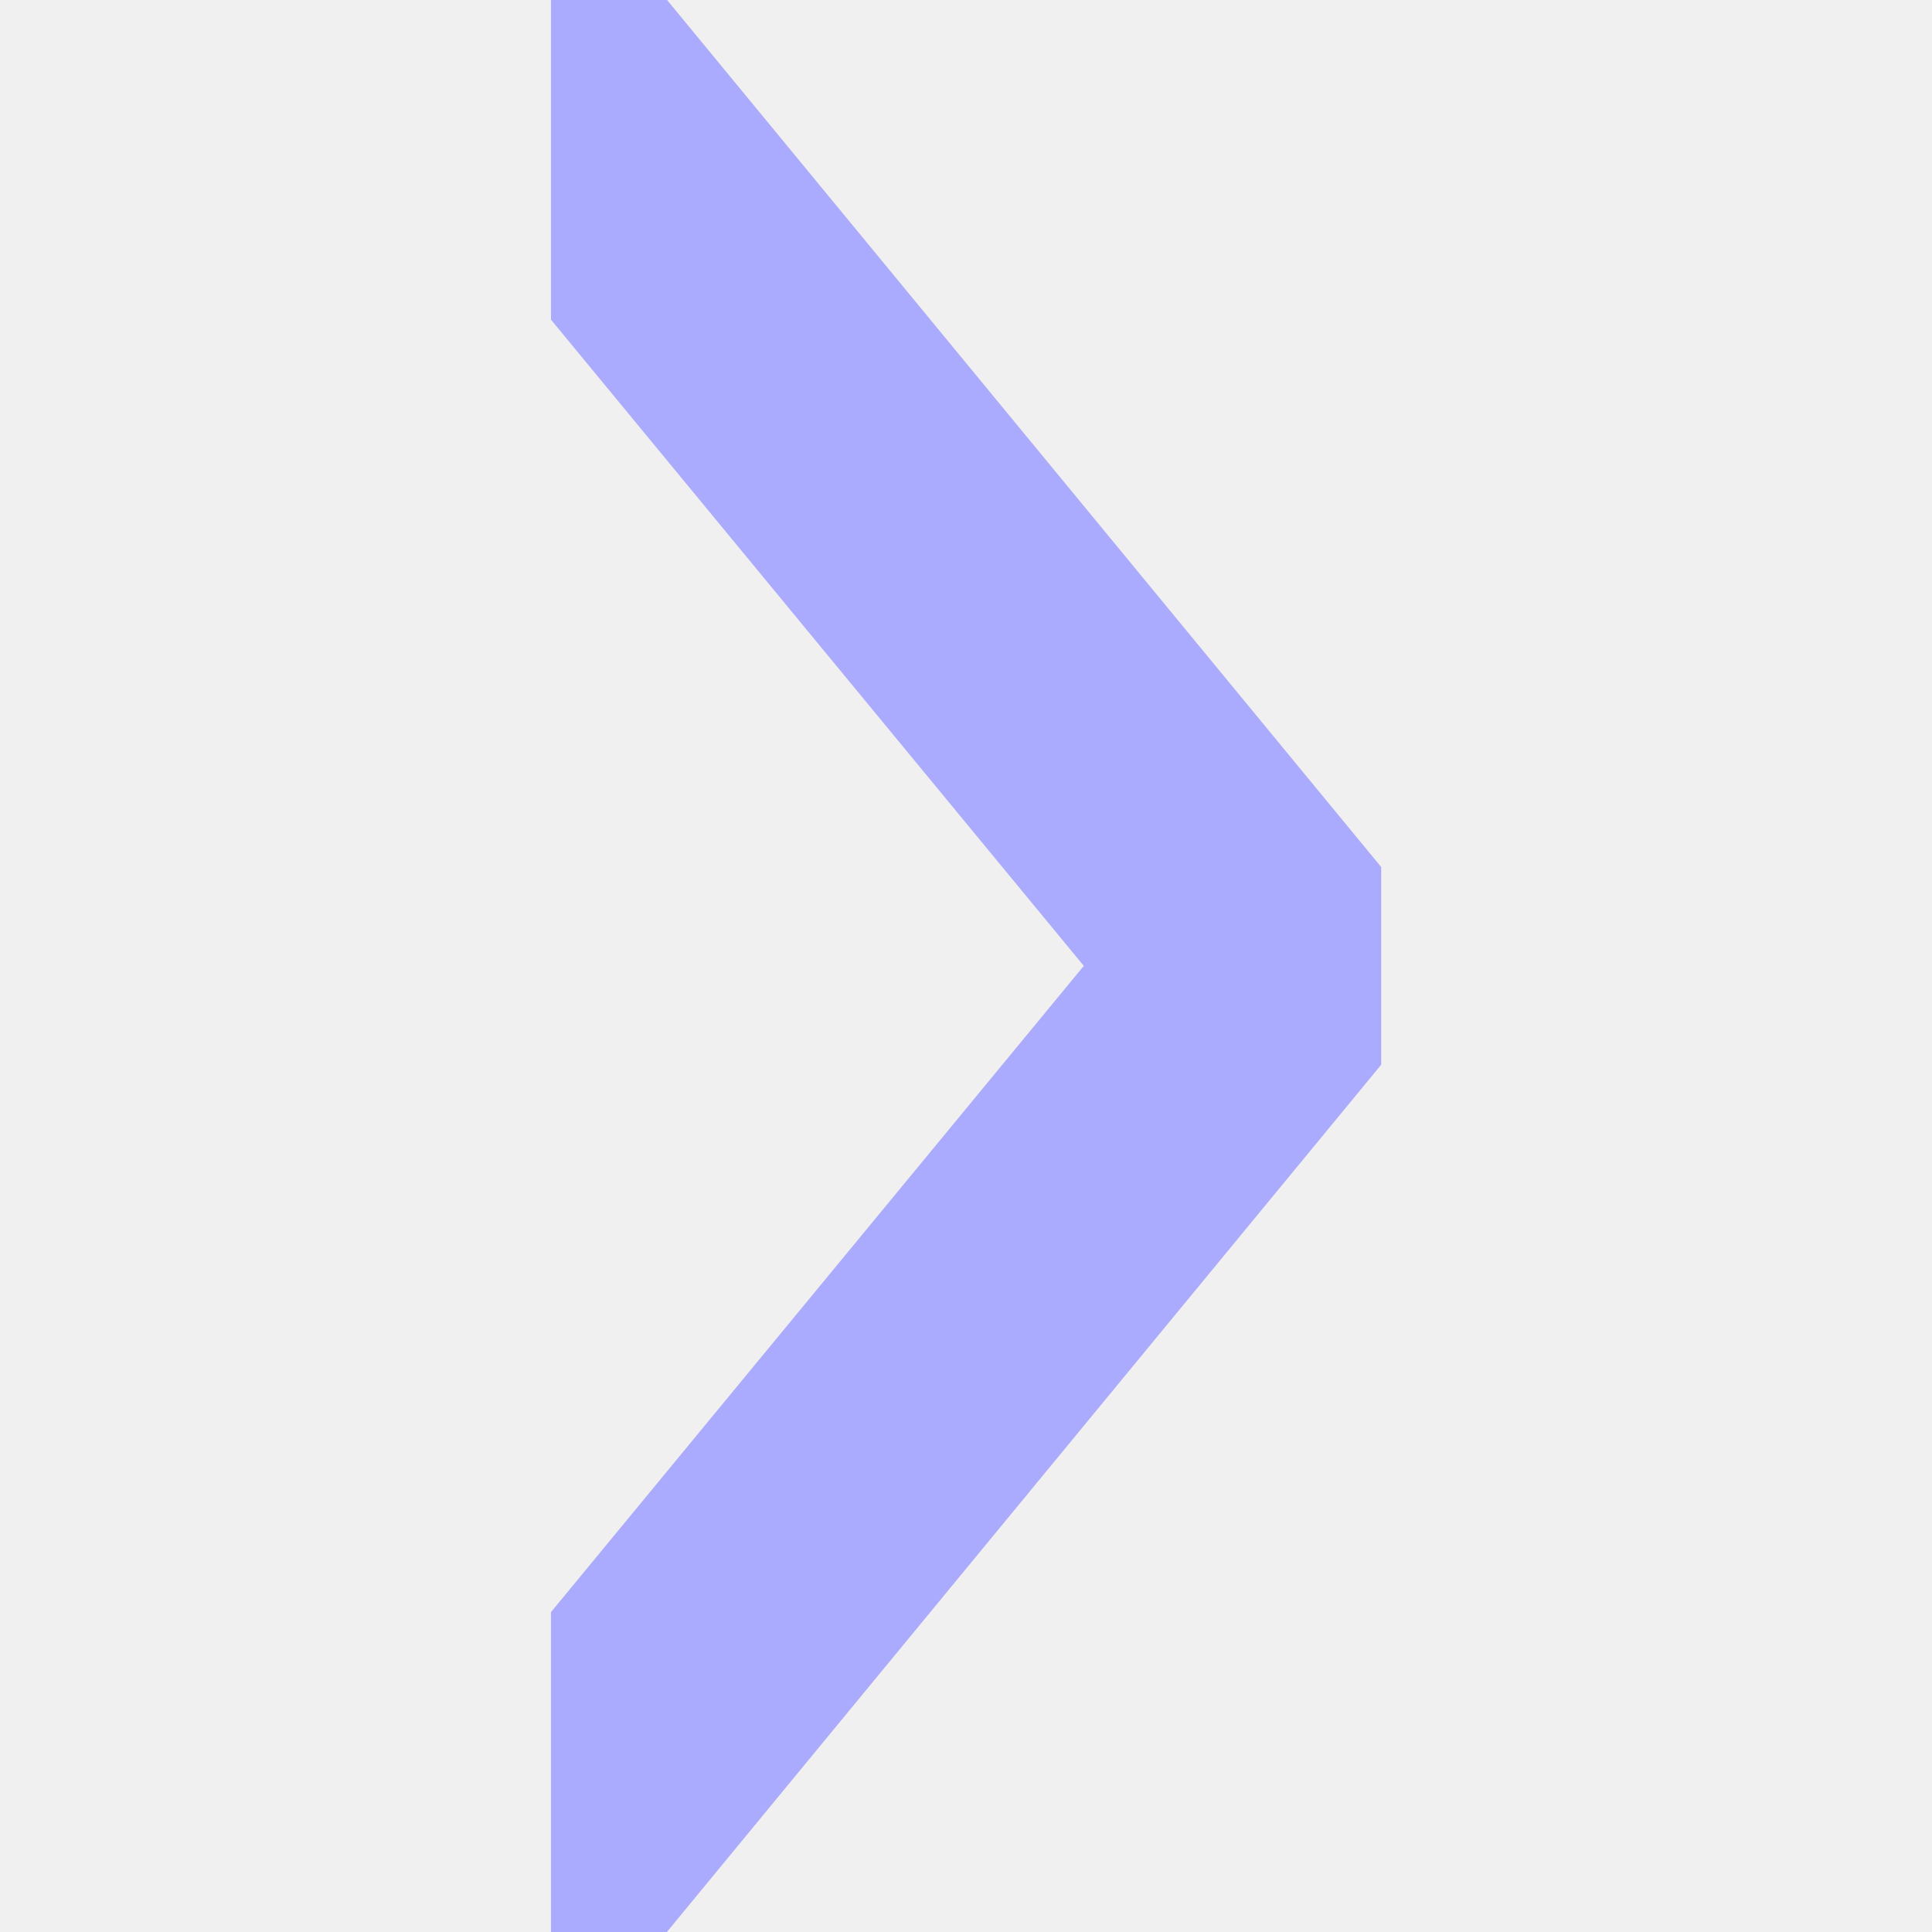
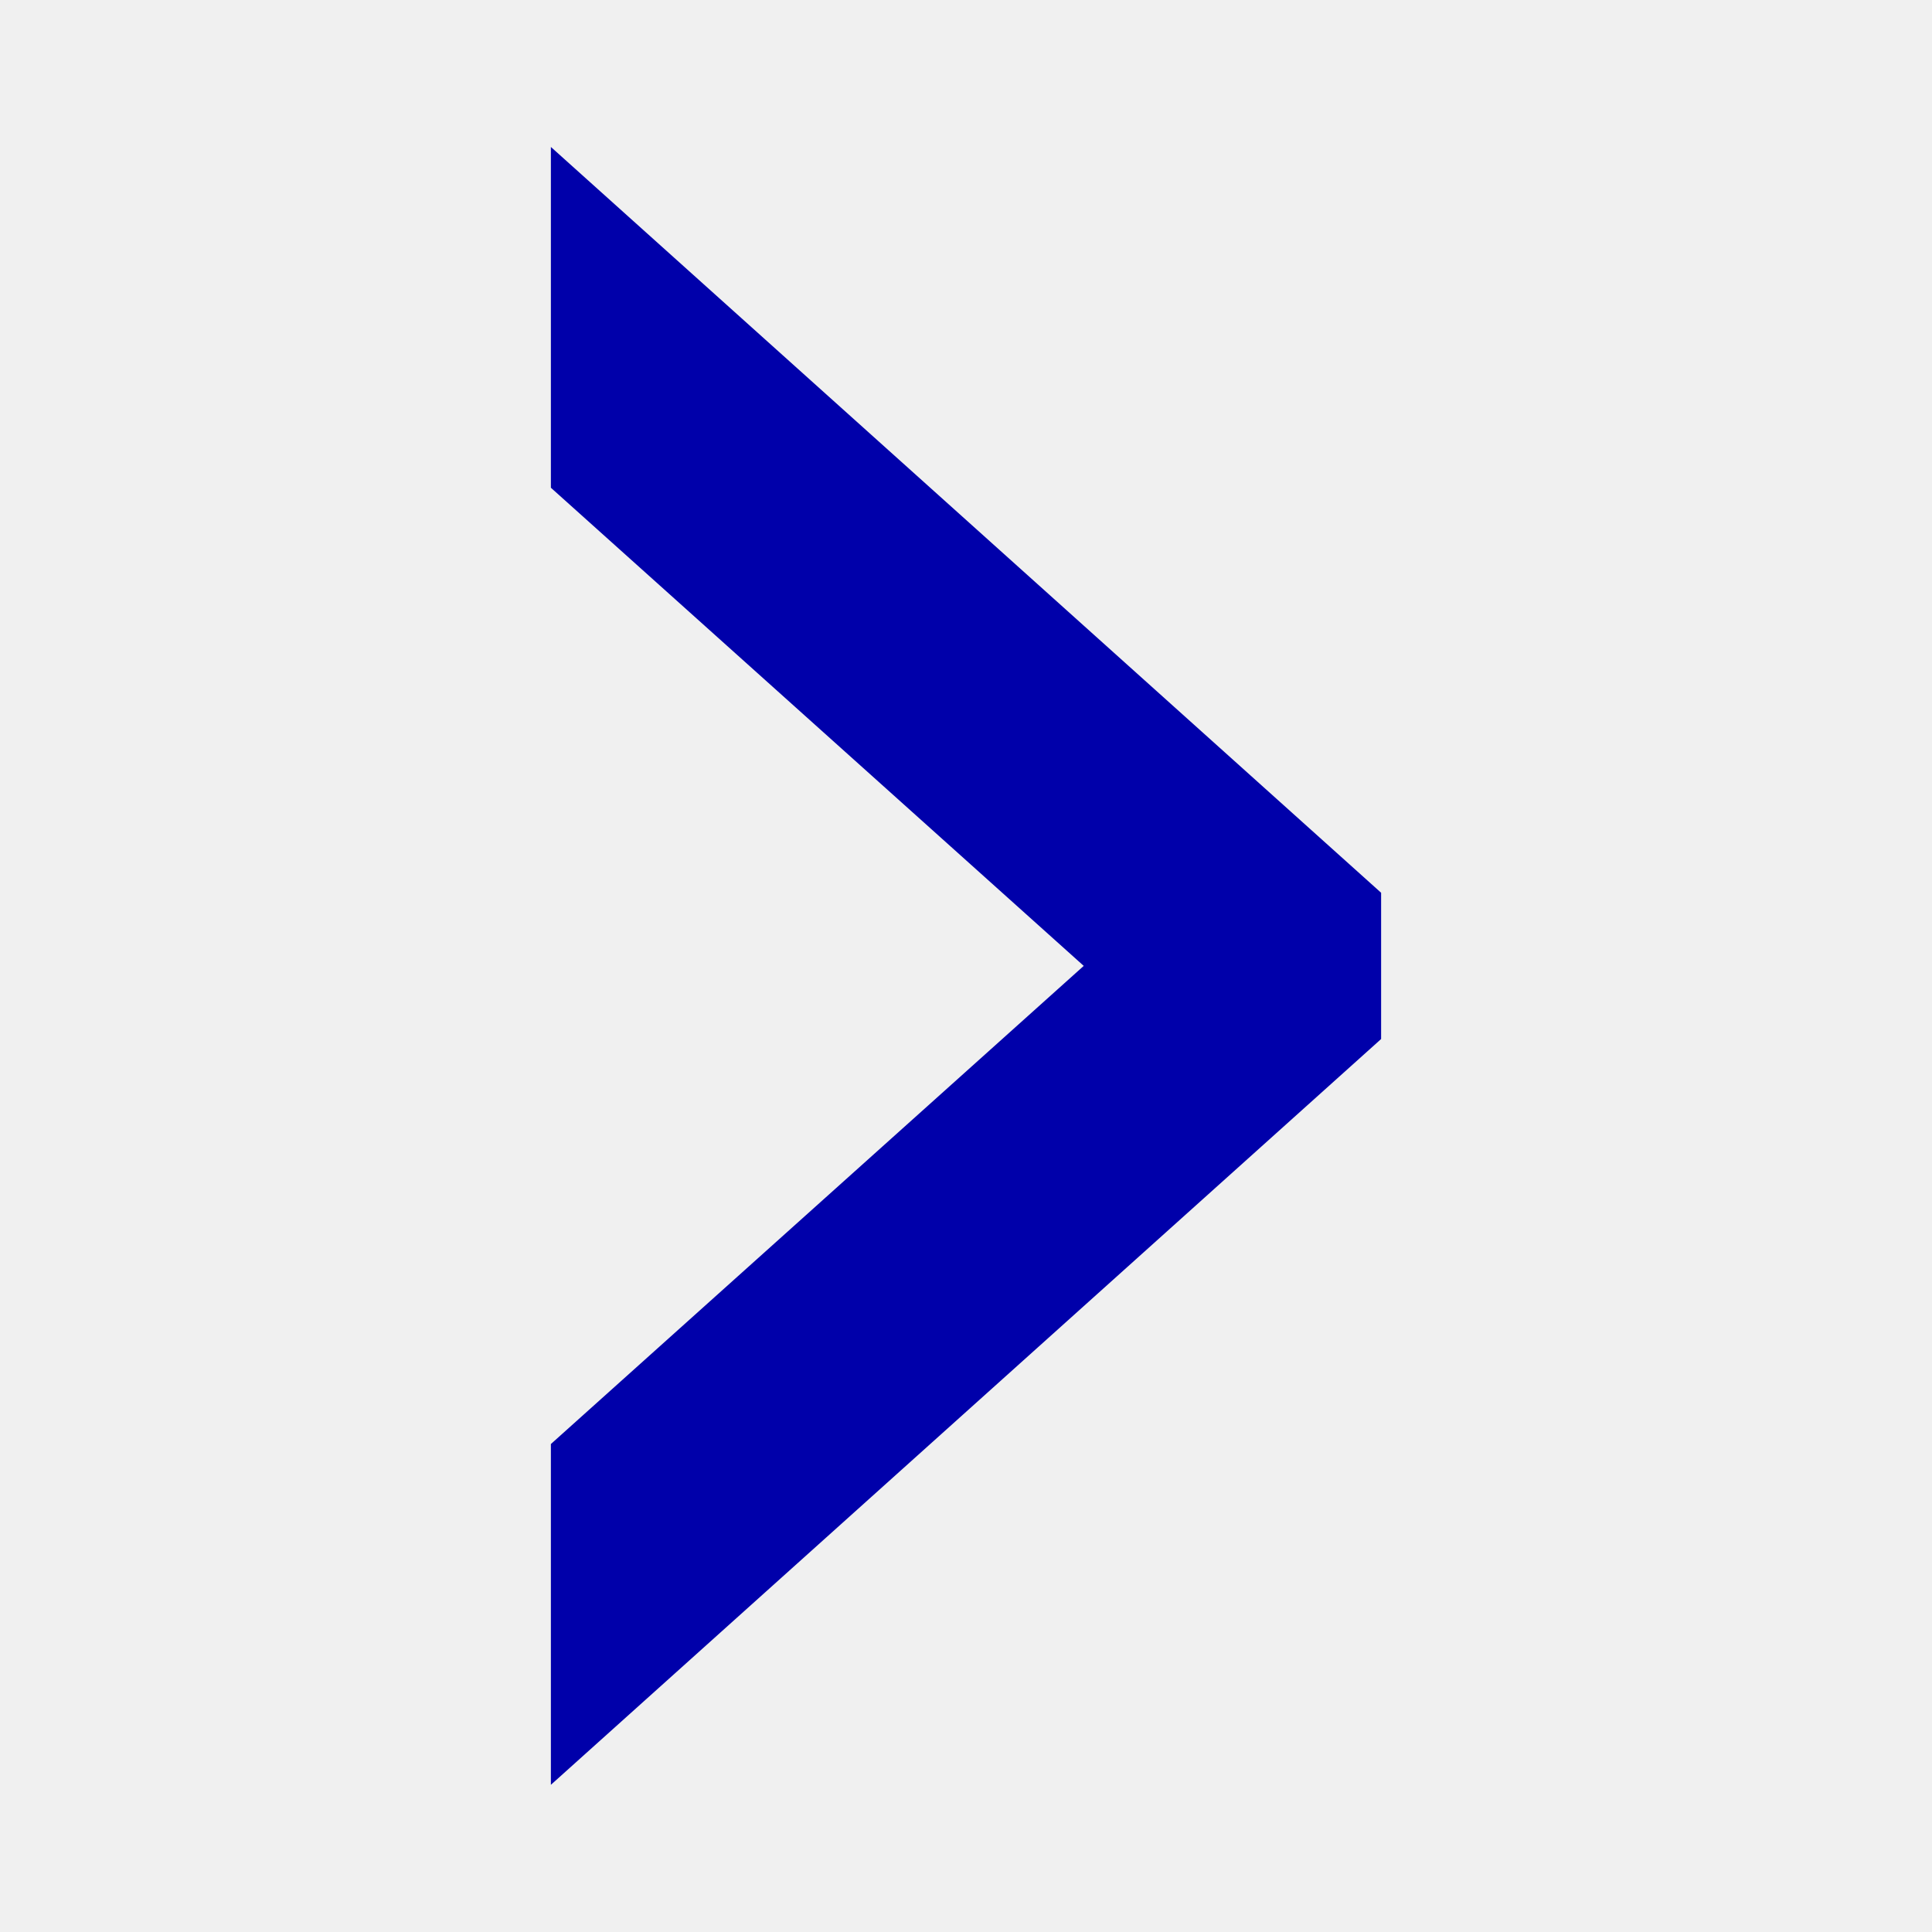
<svg xmlns="http://www.w3.org/2000/svg" width="12" height="12" viewBox="0 0 12 12" version="1.1" id="svg8">
  <defs id="defs2" />
  <g id="layer1" transform="translate(130.6895,-118.9367)">
    <rect y="118.937" x="-130.69" height="12" width="12" id="rect11" style="opacity:1;fill:#ffffff;fill-opacity:0;stroke:none;stroke-width:0;stroke-linecap:square;stroke-linejoin:miter;stroke-miterlimit:4;stroke-dasharray:none;stroke-opacity:1;paint-order:normal" />
-     <g aria-label="›" transform="scale(0.856743,1.167211)" style="font-style:normal;font-weight:normal;font-size:26.282px;line-height:1.25;font-family:sans-serif;letter-spacing:0px;word-spacing:0px;fill:#aaaaff;fill-opacity:1;stroke:#003c74;stroke-width:0;stroke-miterlimit:4;stroke-dasharray:none;stroke-opacity:1" id="text817">
-       <path d="m -148.548,101.148 6.019,5.364 v 1.052 l -6.019,5.364 v -2.451 l 3.863,-3.439 -3.863,-3.439 z" style="fill:_GCARR_;fill-opacity:1;stroke:#000000;stroke-width:0;stroke-miterlimit:4;stroke-dasharray:none;stroke-opacity:1" id="path815" />
+     <g aria-label="›" transform="matrix(0.856743,0,0,0.8635786,-249.6262,32.68334)" style="font-style:normal;font-weight:normal;font-size:26.282px;line-height:1.25;font-family:sans-serif;letter-spacing:0px;word-spacing:0px;fill:#0000aa;fill-opacity:1;stroke:#003c74;stroke-width:0;stroke-miterlimit:4;stroke-dasharray:none;stroke-opacity:1" id="text817">
+       <path d="m 142.818,100.936 6.019,5.364 v 1.052 l -6.019,5.364 v -2.451 l 3.863,-3.439 -3.863,-3.439 z" style="fill:_GCARR_;fill-opacity:1;stroke:#000000;stroke-width:0;stroke-miterlimit:4;stroke-dasharray:none;stroke-opacity:1" id="path815" />
    </g>
  </g>
</svg>
